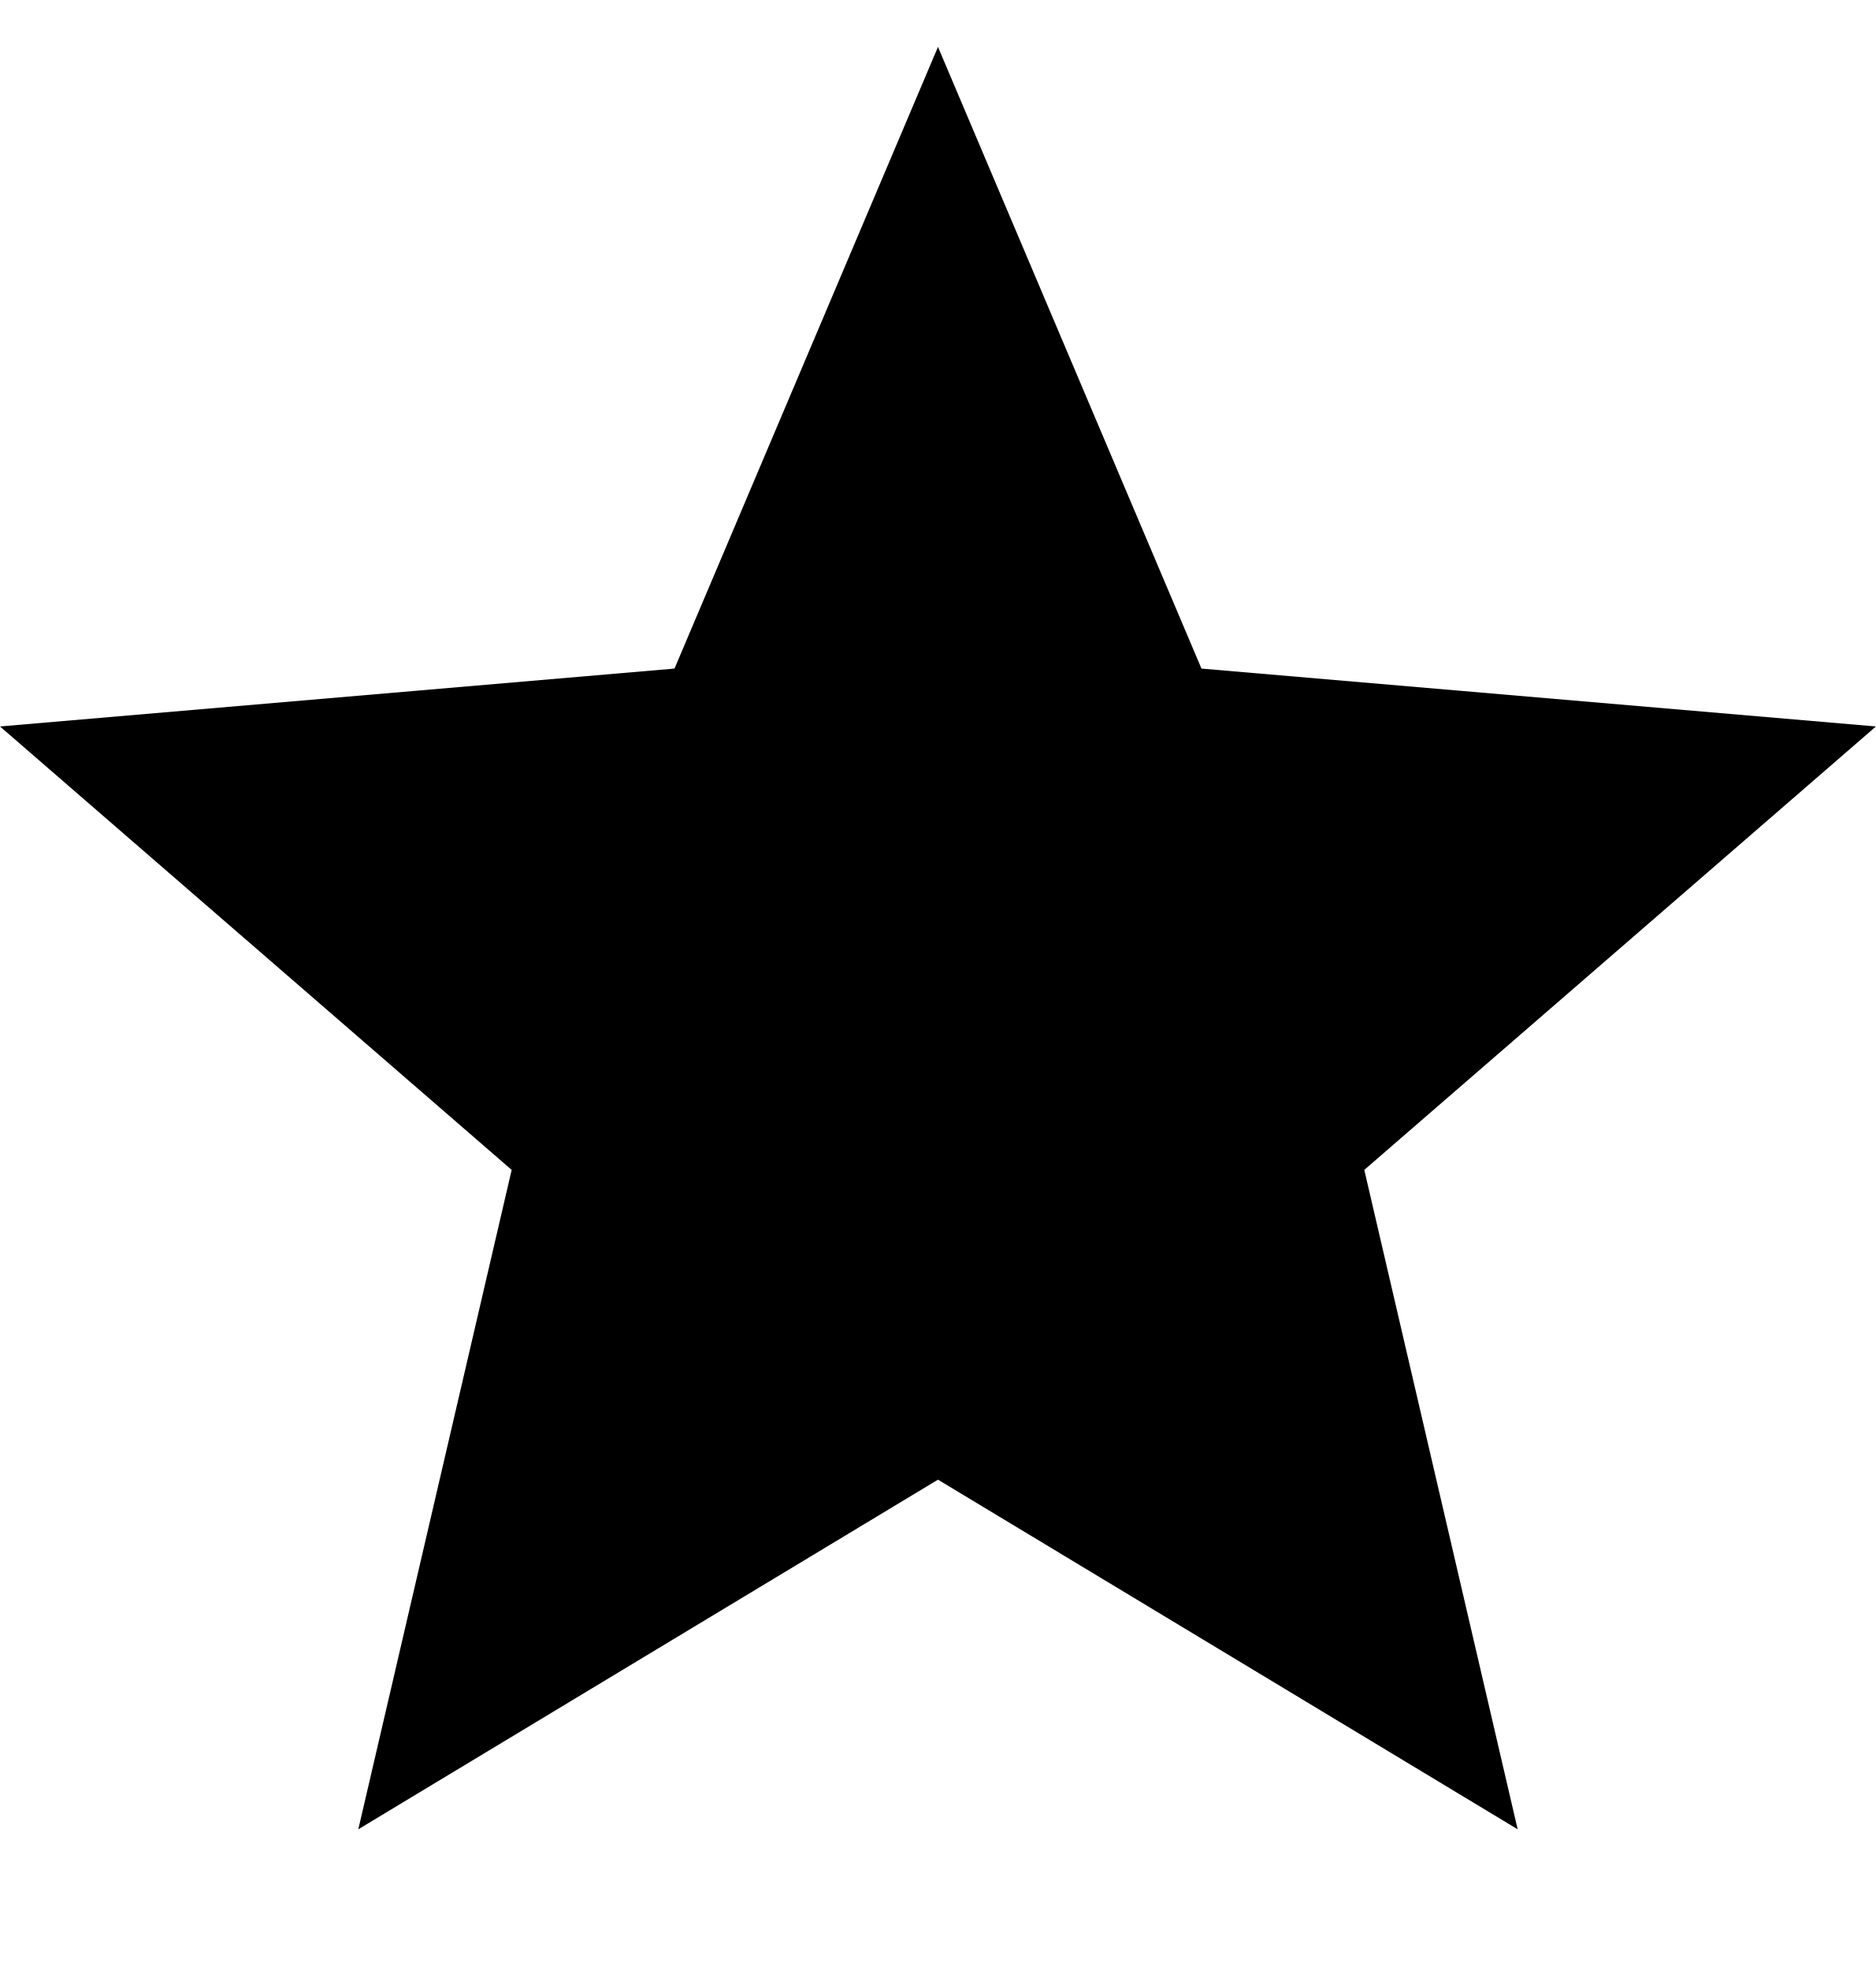
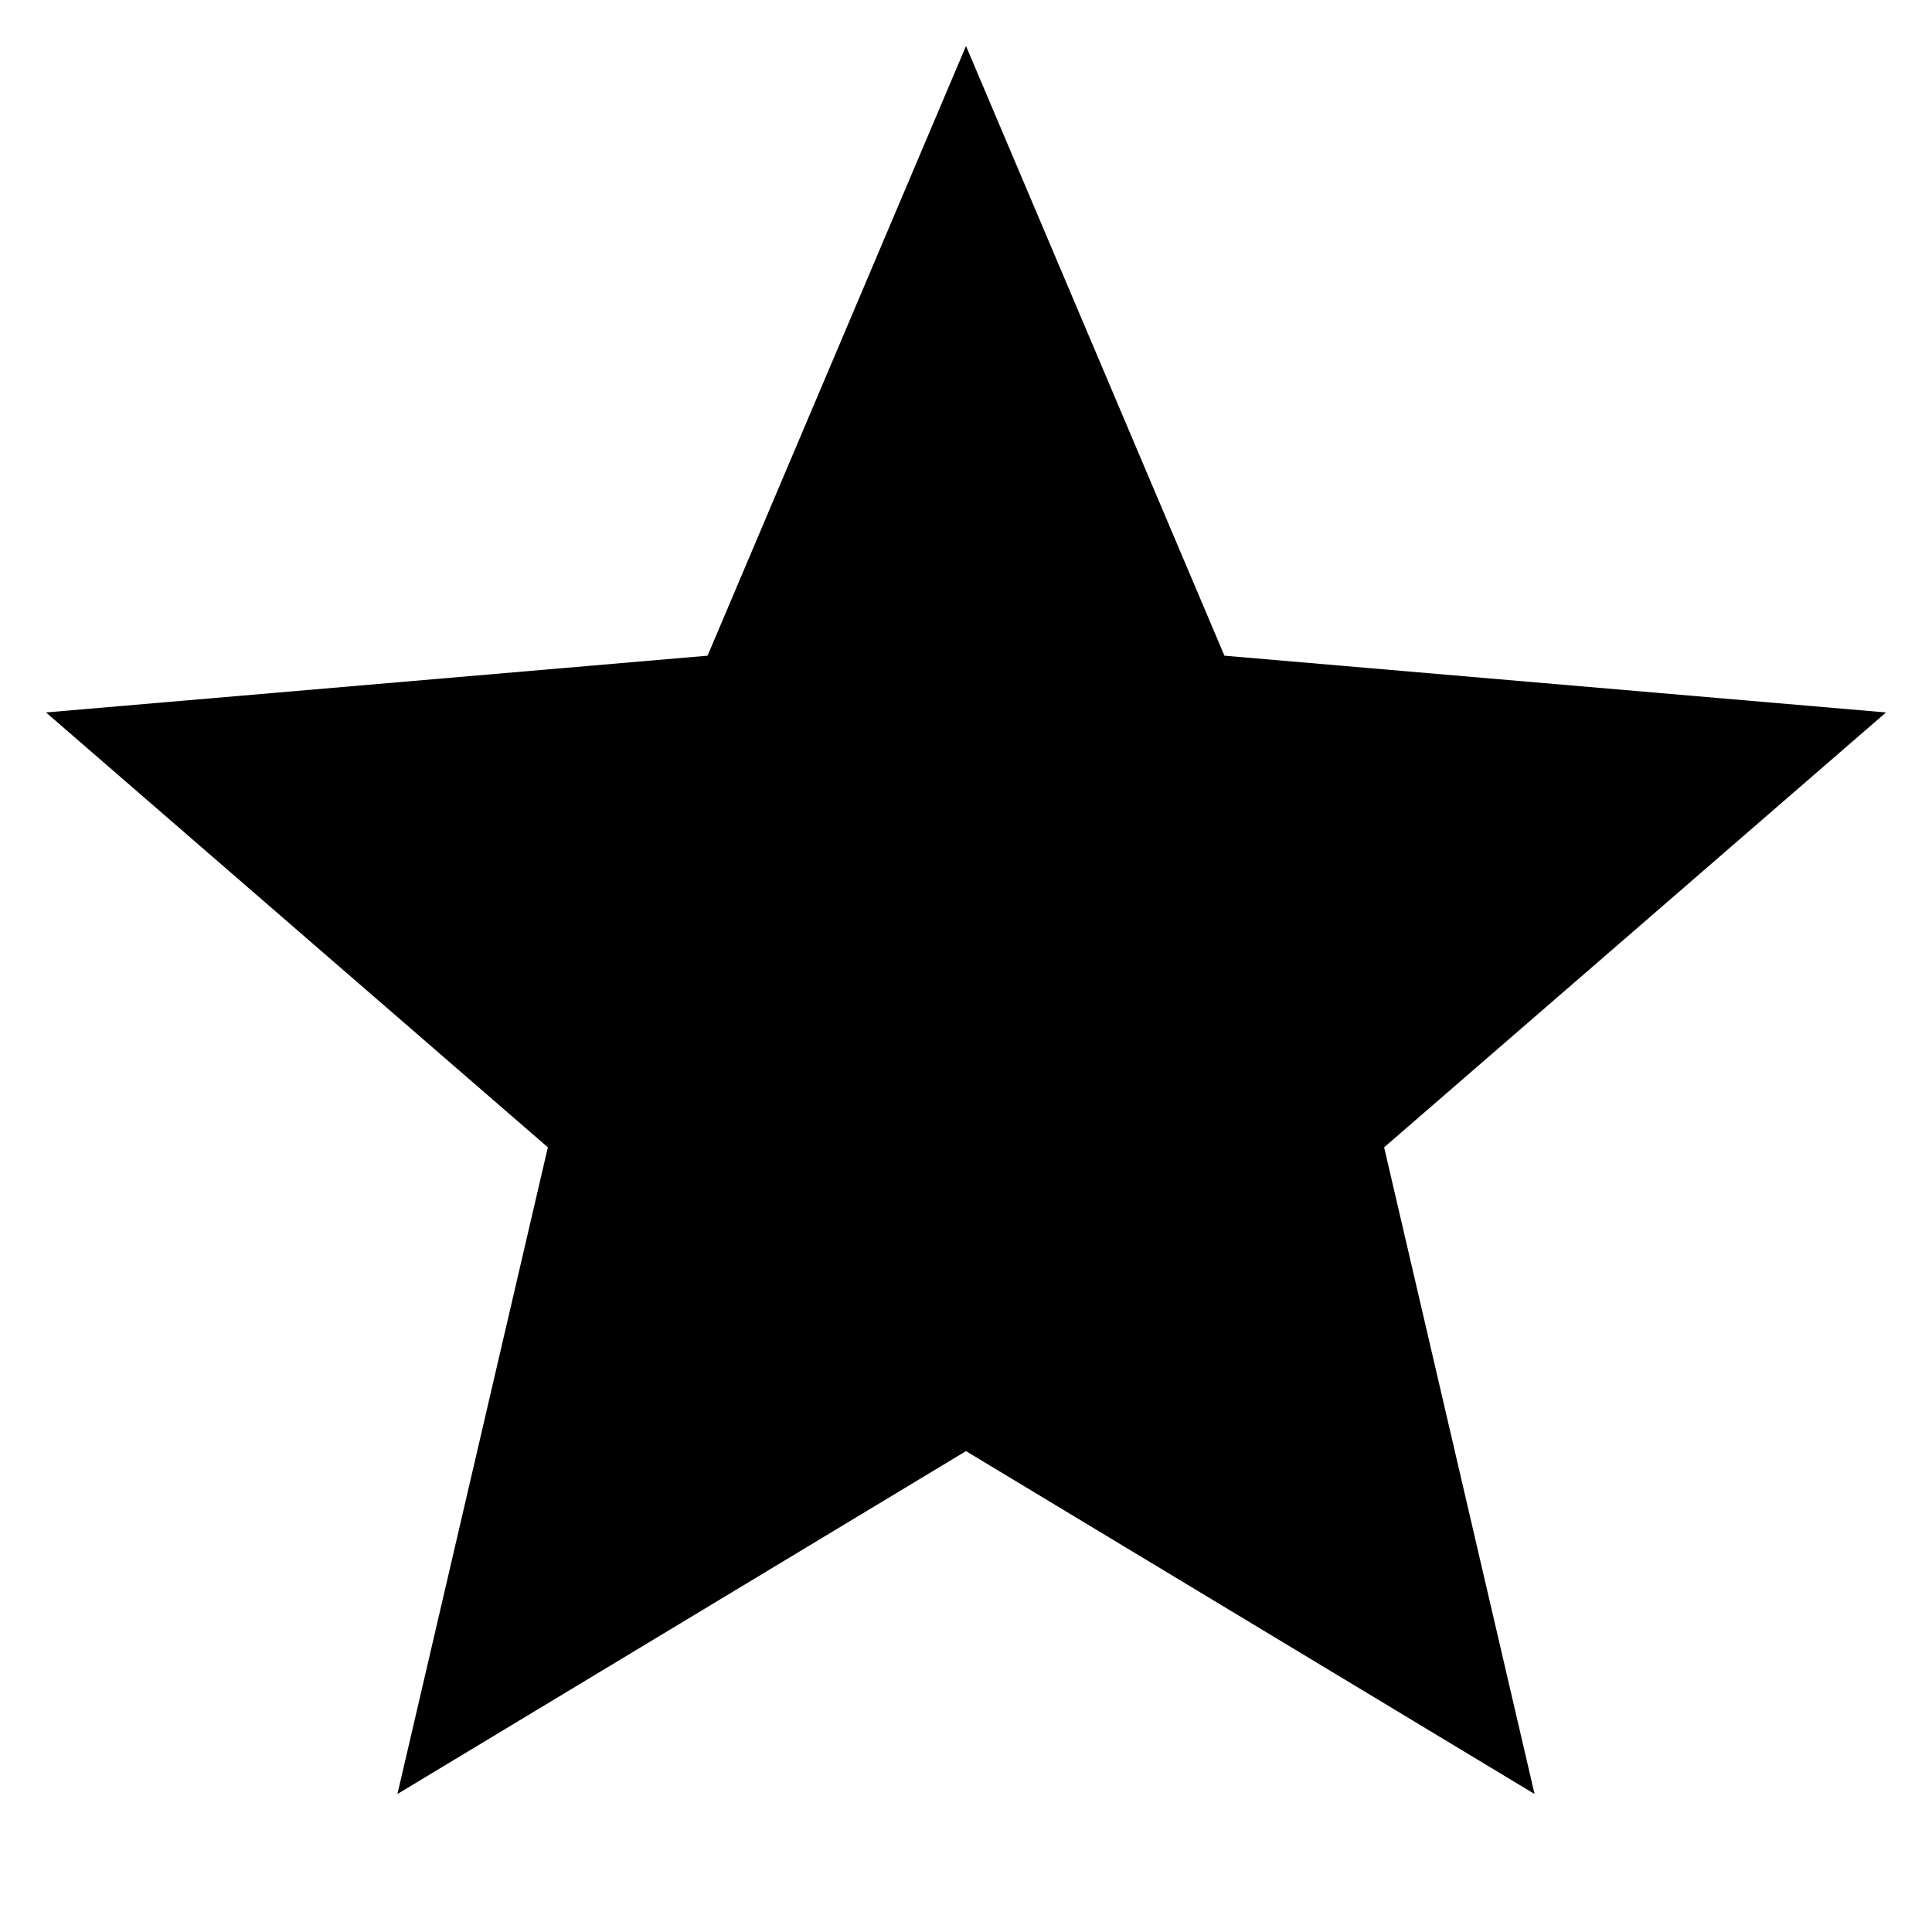
- <svg xmlns="http://www.w3.org/2000/svg" height="21px" version="1.1" viewBox="0 0 20 21" width="20px">
+ <svg xmlns="http://www.w3.org/2000/svg" height="25px" version="1.1" viewBox="0 0 20 21" width="25px">
  <defs />
  <g fill="none" fill-rule="evenodd" id="Page-1" stroke="none" stroke-width="1">
    <g fill="#000000" id="Core" transform="translate(-296, -422)">
      <g id="star" transform="translate(296, 422.5)">
        <path d="M10,15.273 L16.18,19 L14.545,11.971 L20,7.244 L12.809,6.627 L10,0 L7.191,6.627 L0,7.244 L5.455,11.971 L3.82,19 L10,15.273 Z" id="Shape" />
      </g>
    </g>
  </g>
</svg>
